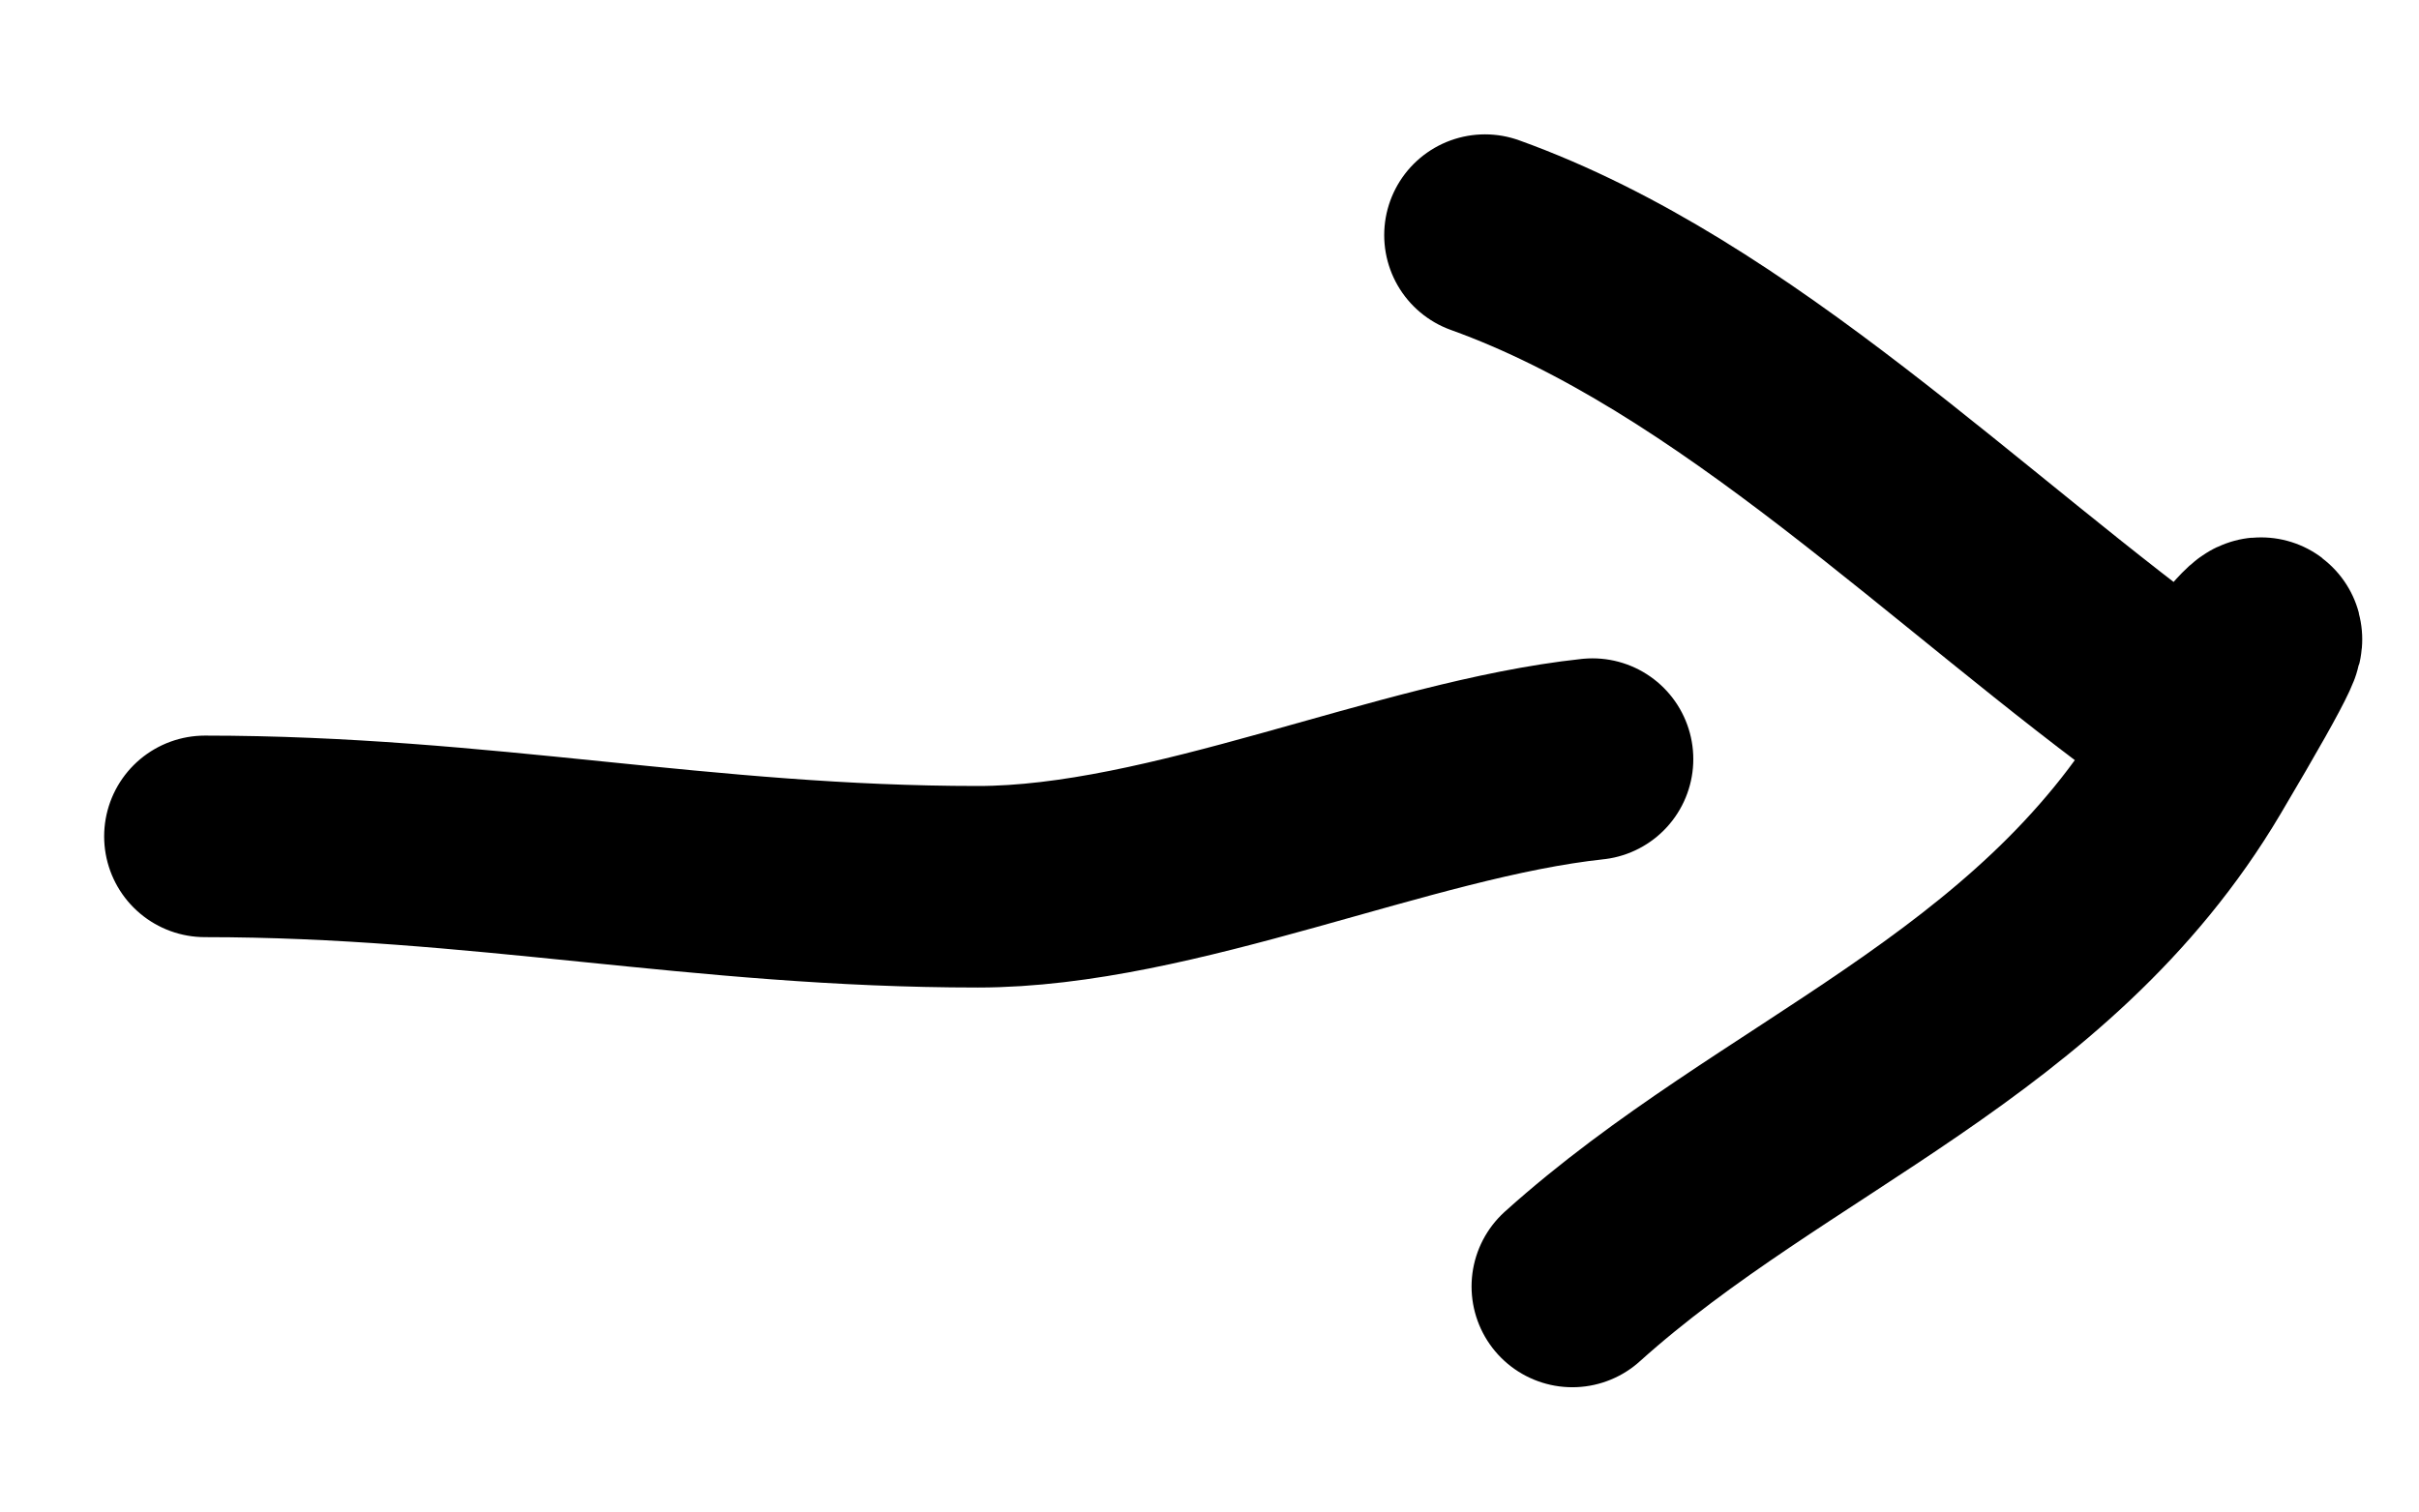
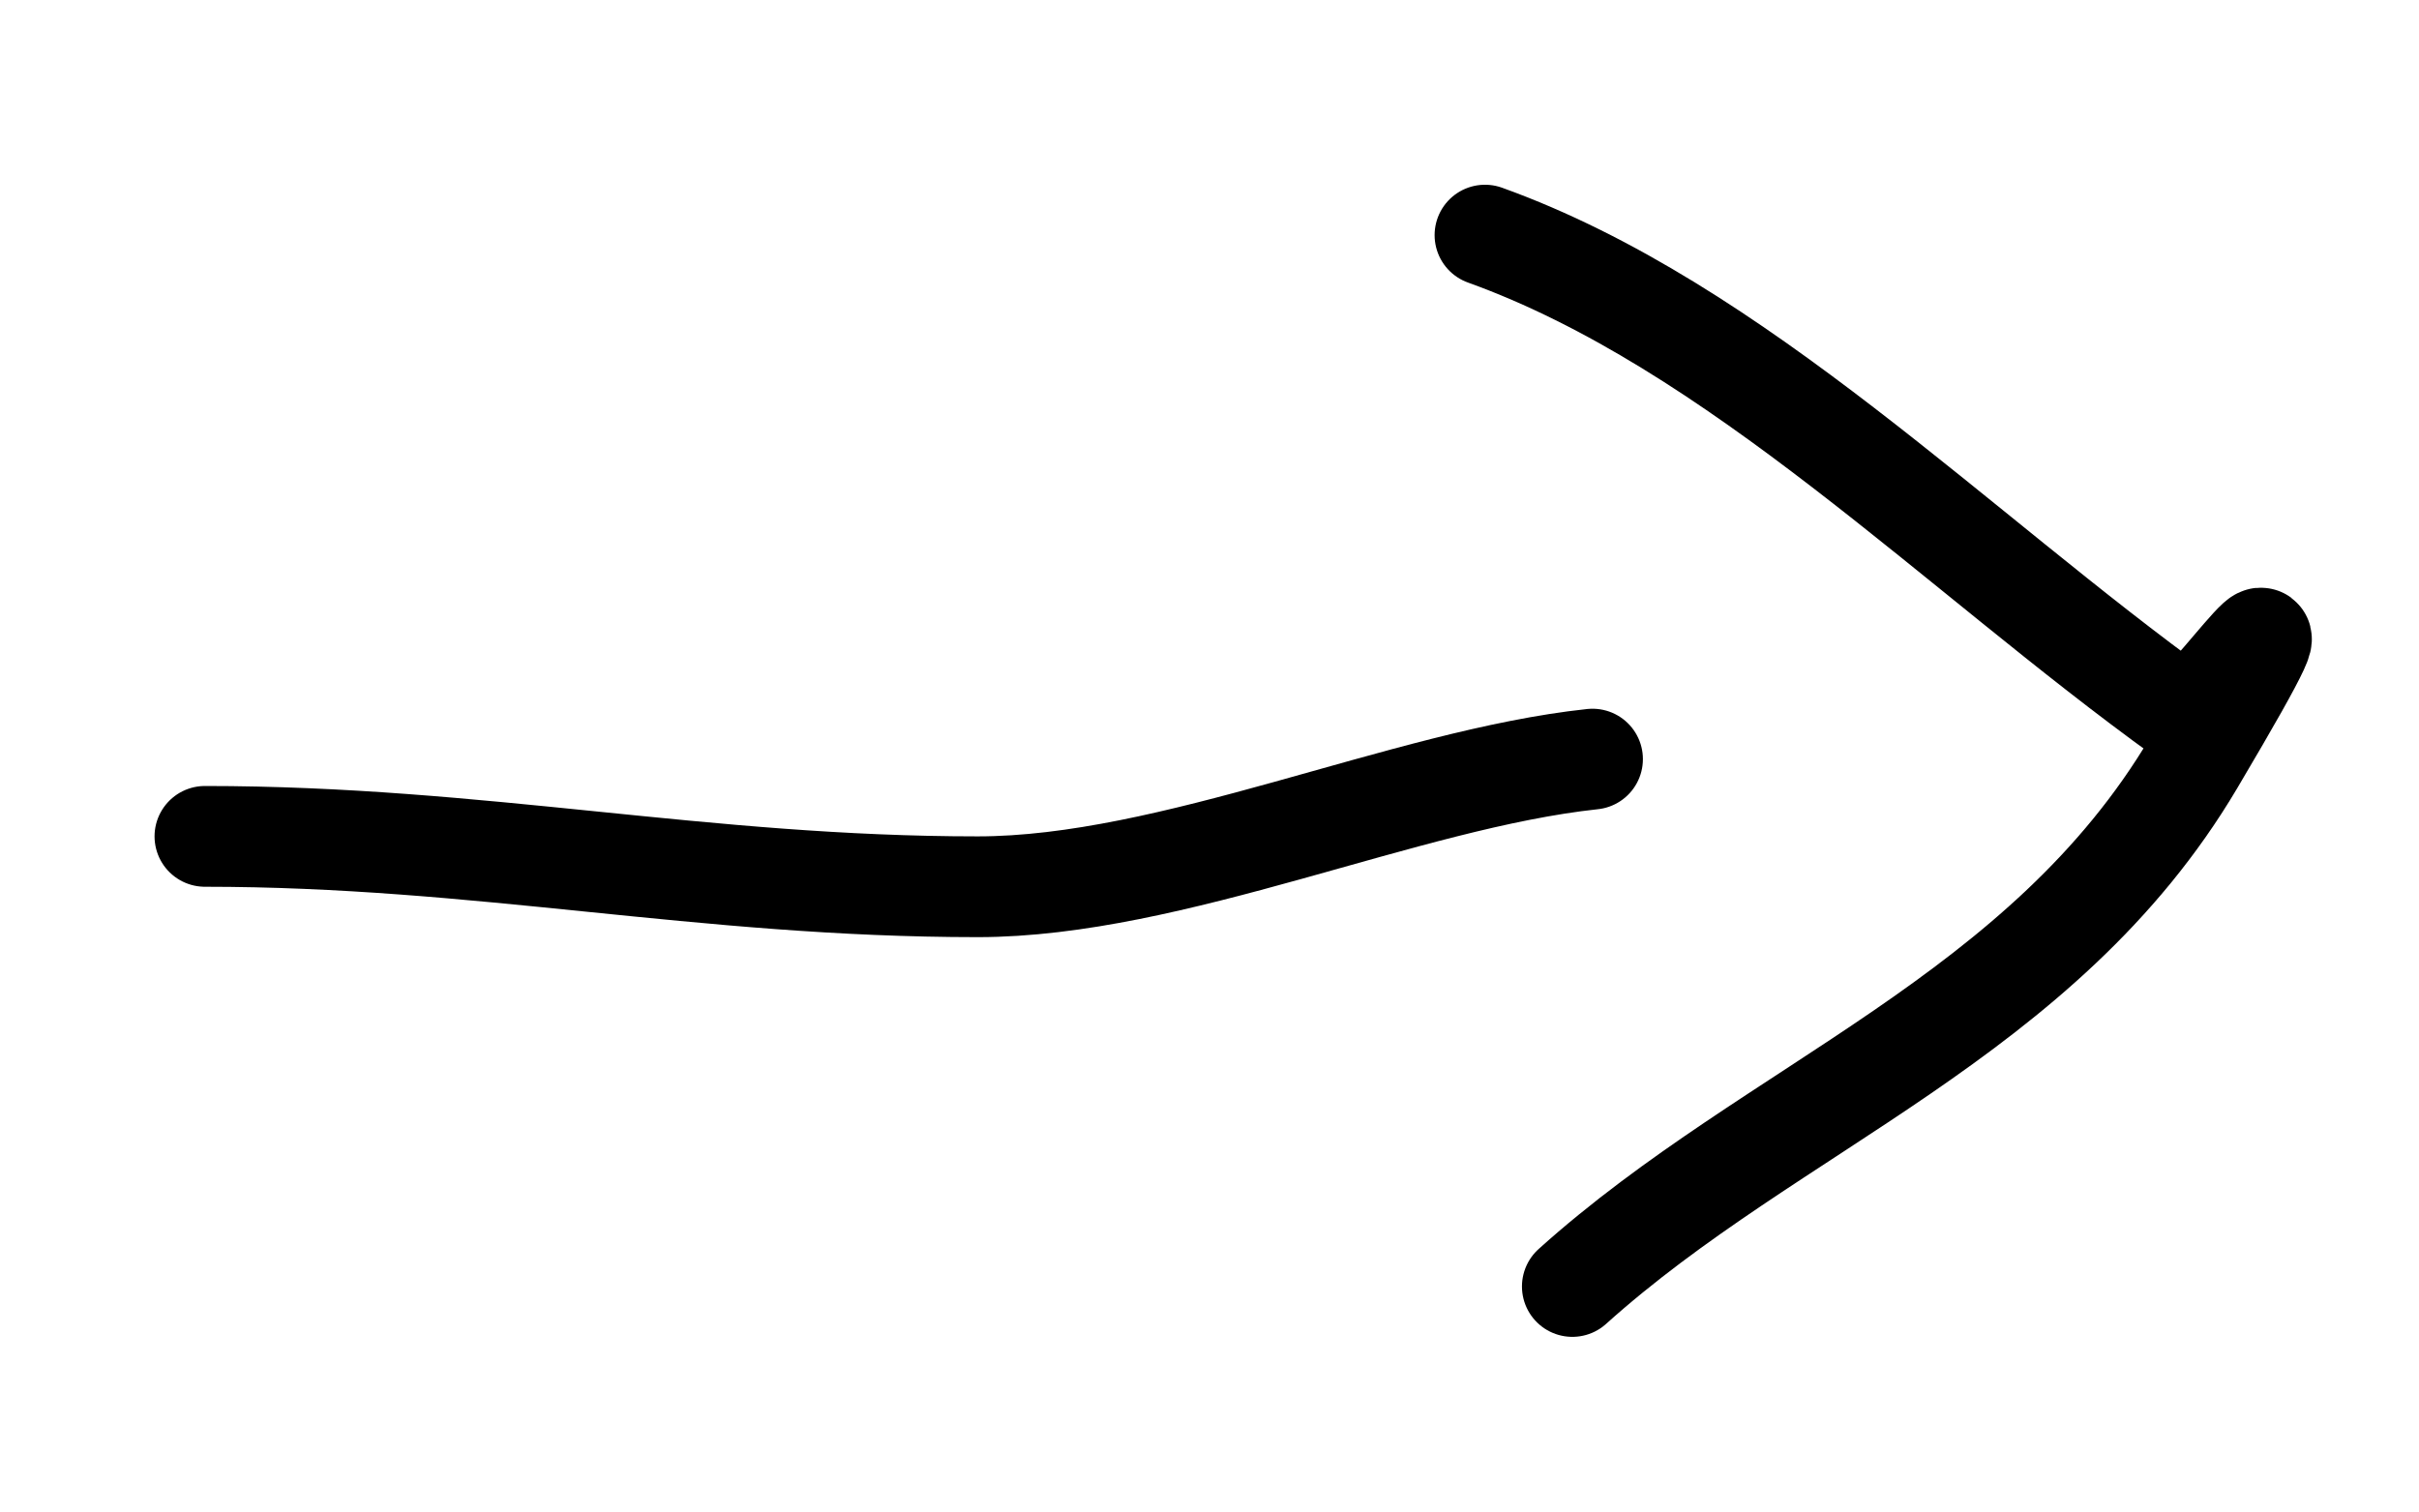
<svg xmlns="http://www.w3.org/2000/svg" viewBox="48 62 72 45">
-   <g fill="none" stroke="#000" stroke-width="6" stroke-linecap="round" stroke-linejoin="round">
+   <g fill="none" stroke="#000" stroke-width="3" stroke-linecap="round" stroke-linejoin="round">
    <path d="M54.1,86.9c8.2,0,14.8,1.5,23,1.5,5.8,0,12.7-3.2,18.3-3.8" />
    <path d="M94.8,100.3c6-5.4,14-8,18.5-15.6s.1-1.1-.3-1.4c-6.8-4.9-13.3-11.6-20.8-14.3" />
  </g>
</svg>
